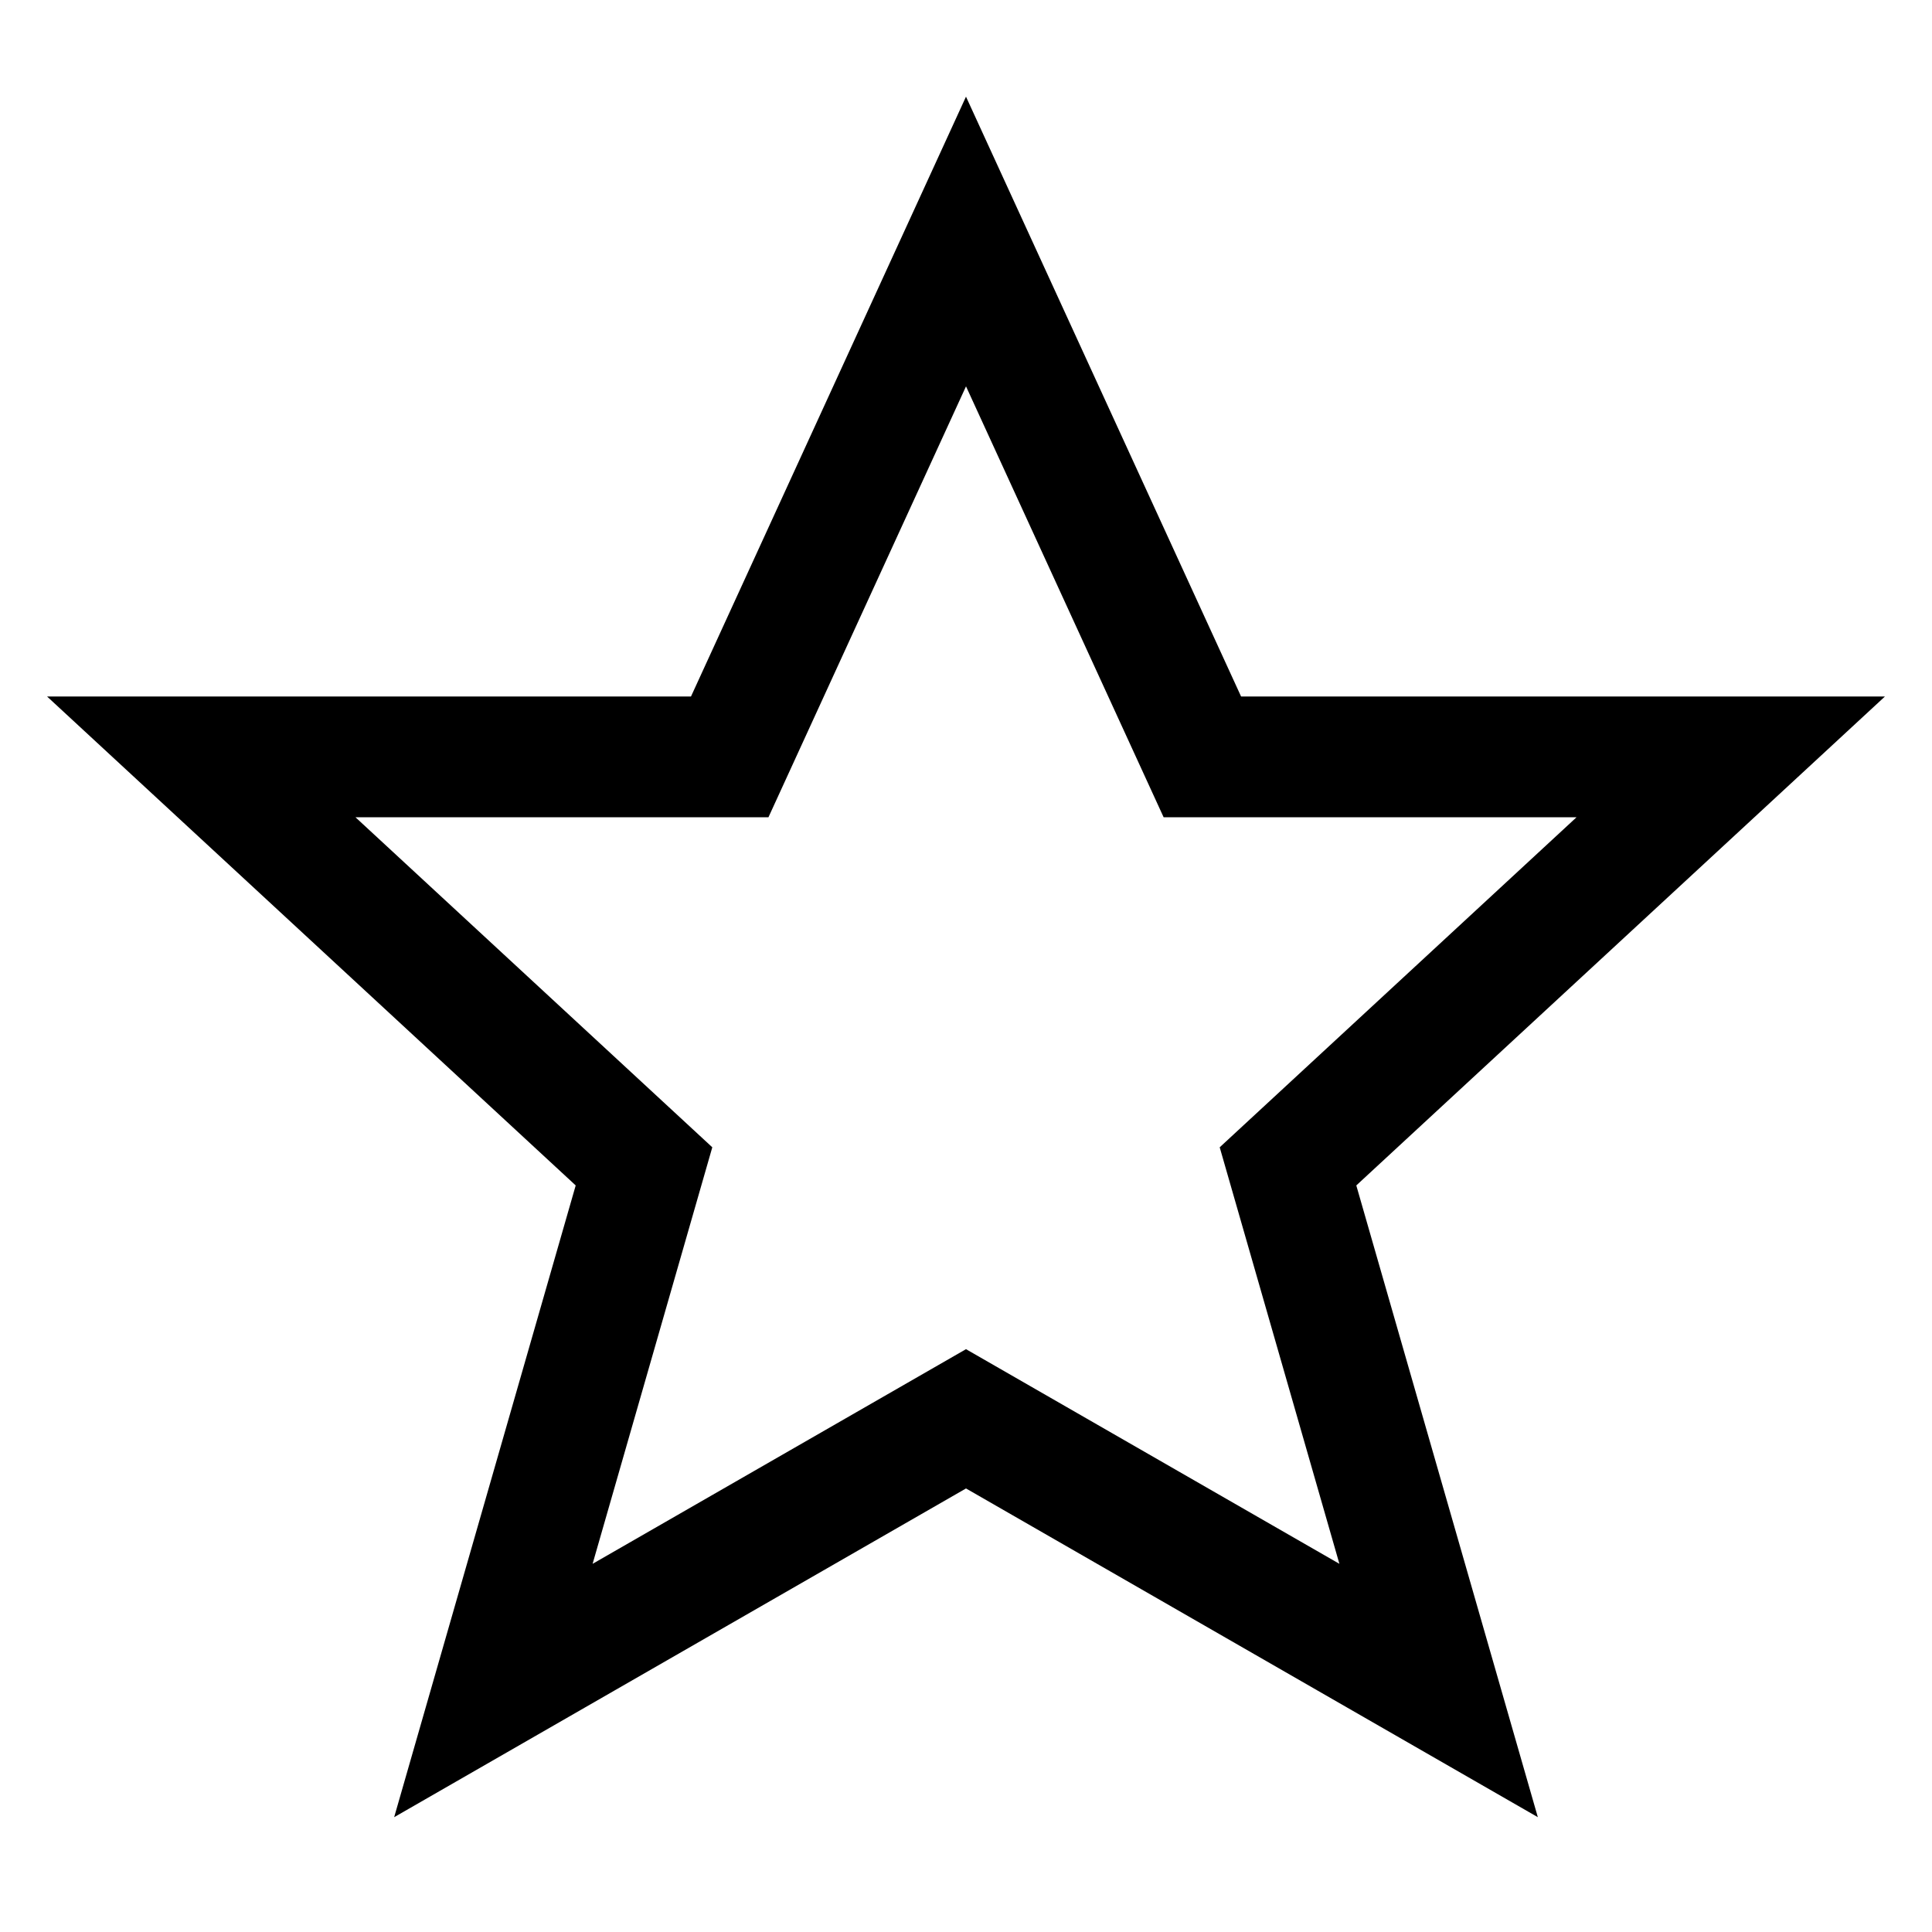
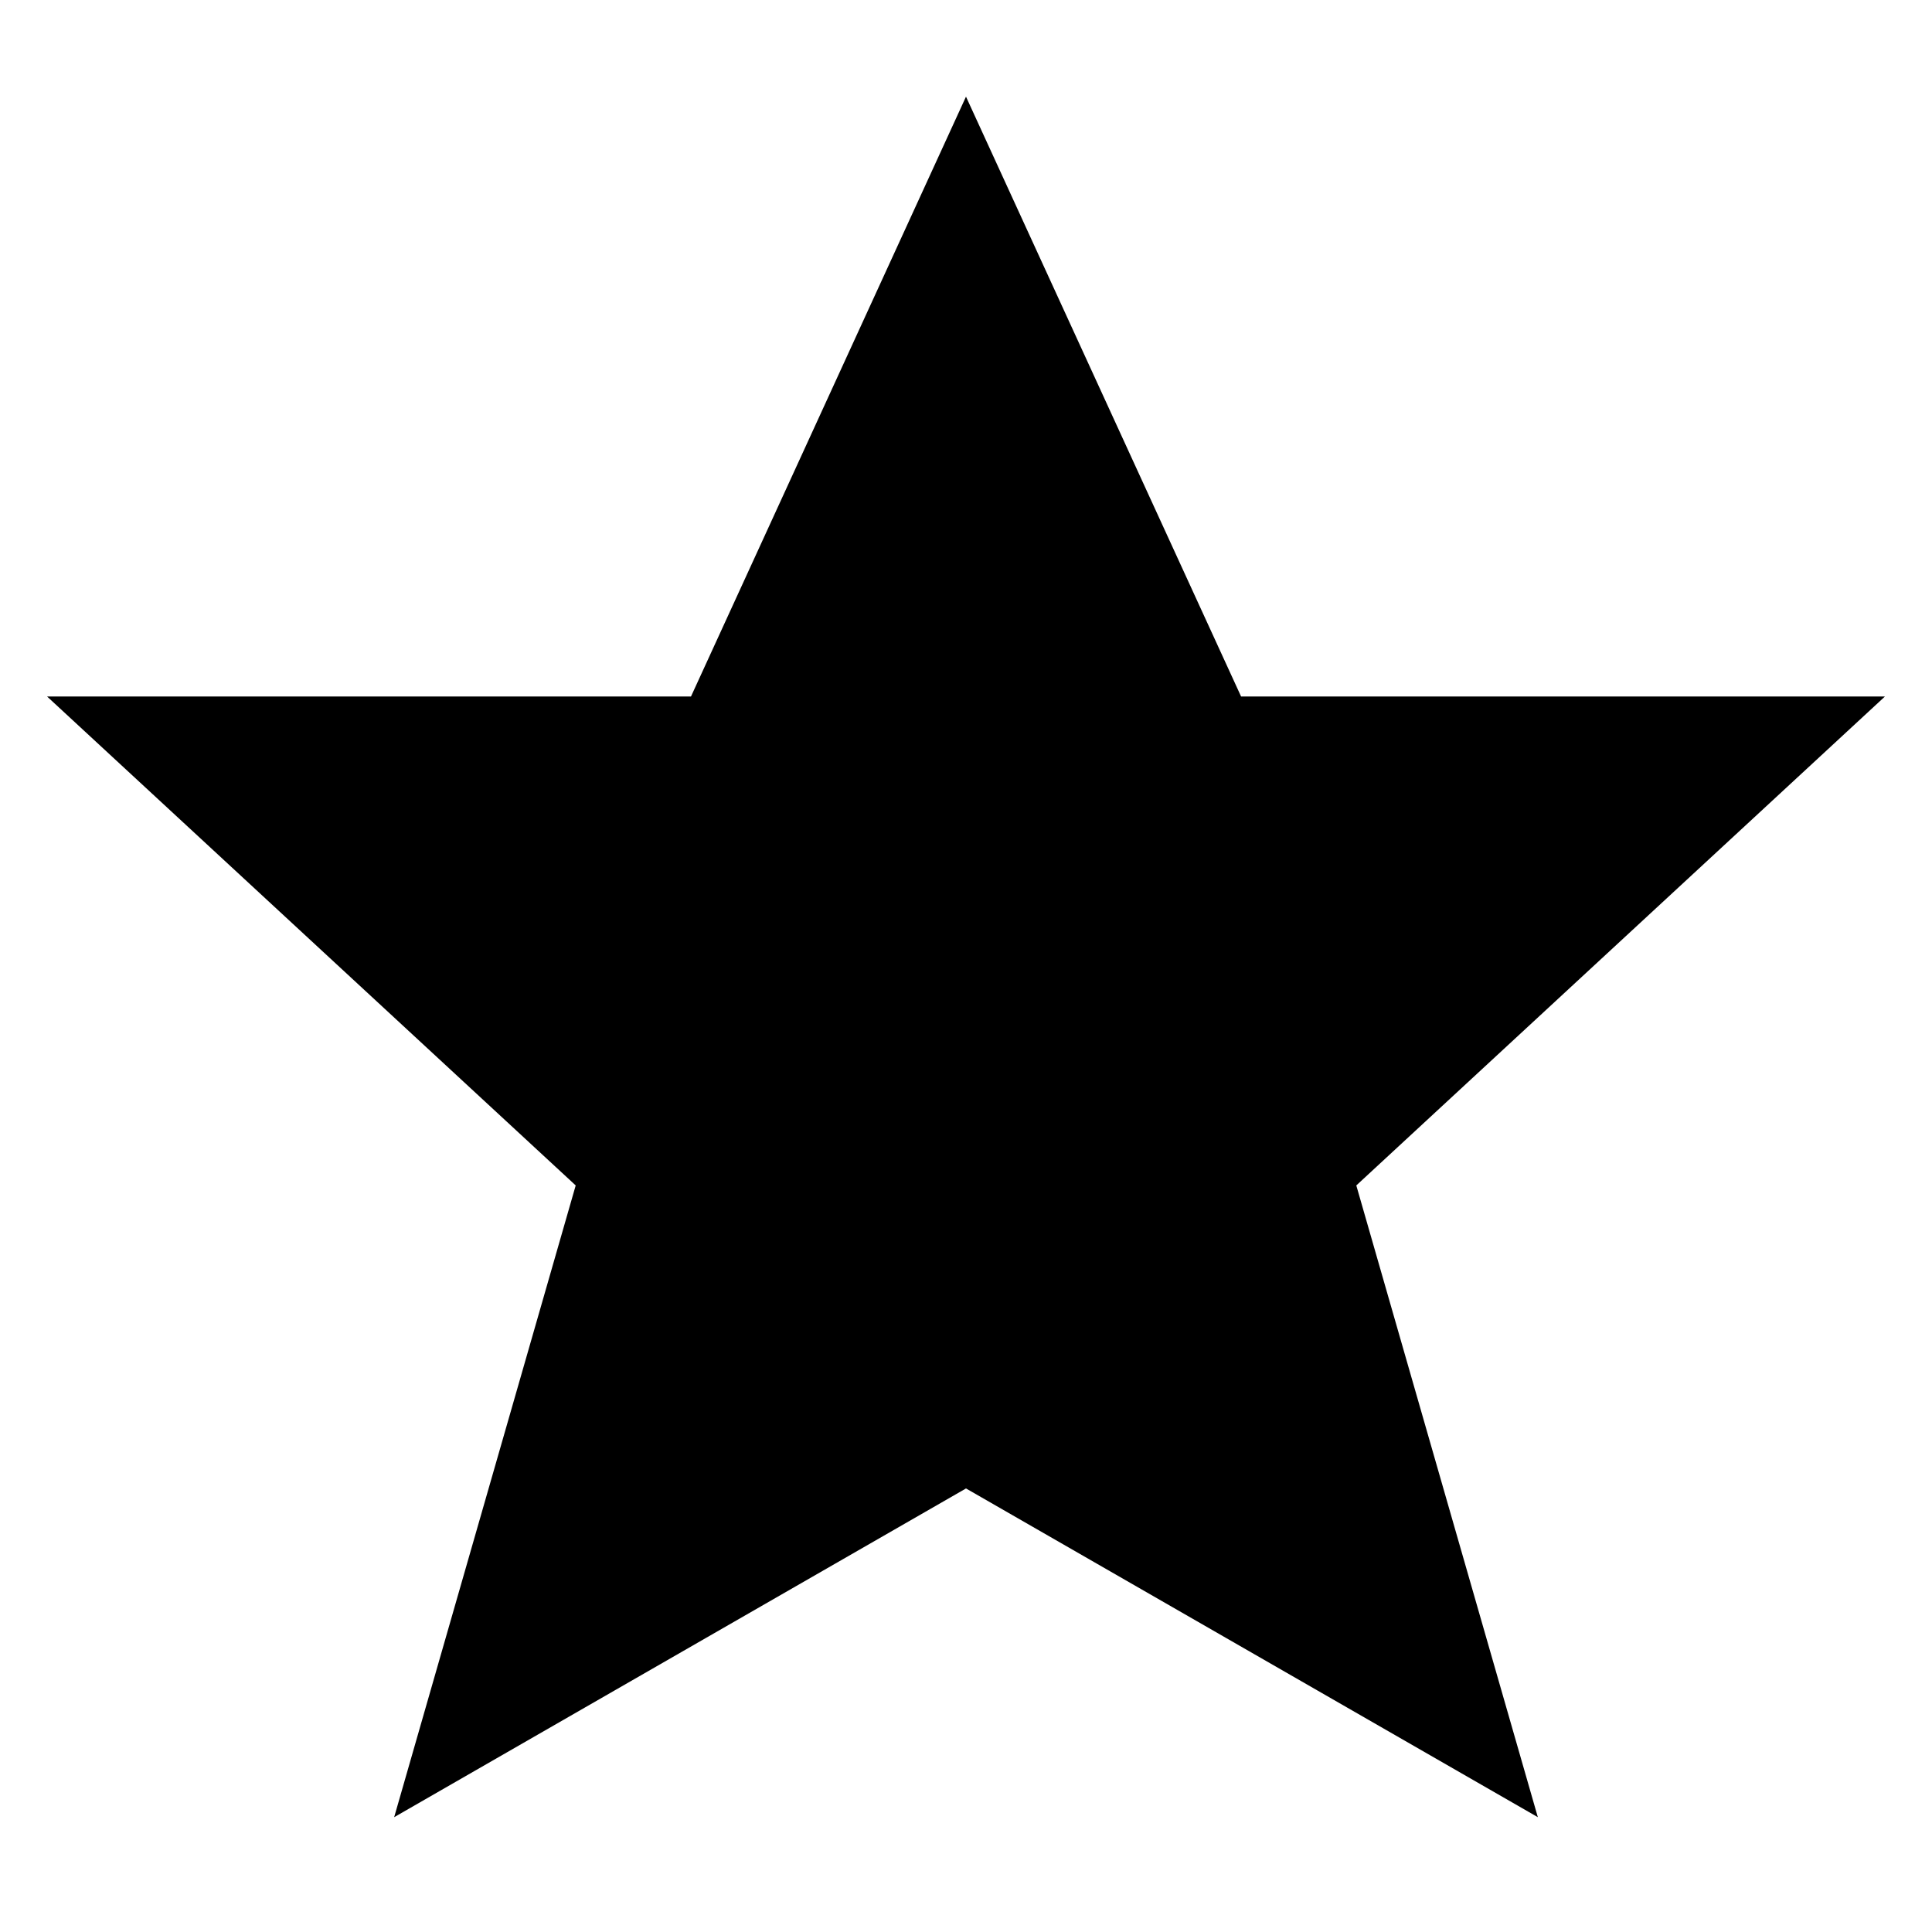
- <svg xmlns="http://www.w3.org/2000/svg" fill="none" height="24" viewBox="0 0 24 24" width="24">
-   <rect x="0" fill="none" width="24" height="24" />
-   <path d="M12 3L14.936 9.402H21.5L16 14.489L17.871 21L12 17.625L6.129 21L8 14.489L2.5 9.402H5.782H9.065L12 3Z" stroke="#000" stroke-width="1.5" stroke-linecap="round" />
+ <svg xmlns="http://www.w3.org/2000/svg" version="1.1" x="0px" y="0px" viewBox="0 0 24 24" style="enable-background:new 0 0 24 24;" xml:space="preserve">
+   <g id="reader-star-outline">
+     <path d="M12 3L14.936 9.402H21.5L16 14.489L17.871 21L12 17.625L6.129 21L8 14.489L2.5 9.402H5.782H9.065L12 3Z" stroke="#000" stroke-width="1.5" stroke-linecap="round" />
+   </g>
</svg>
